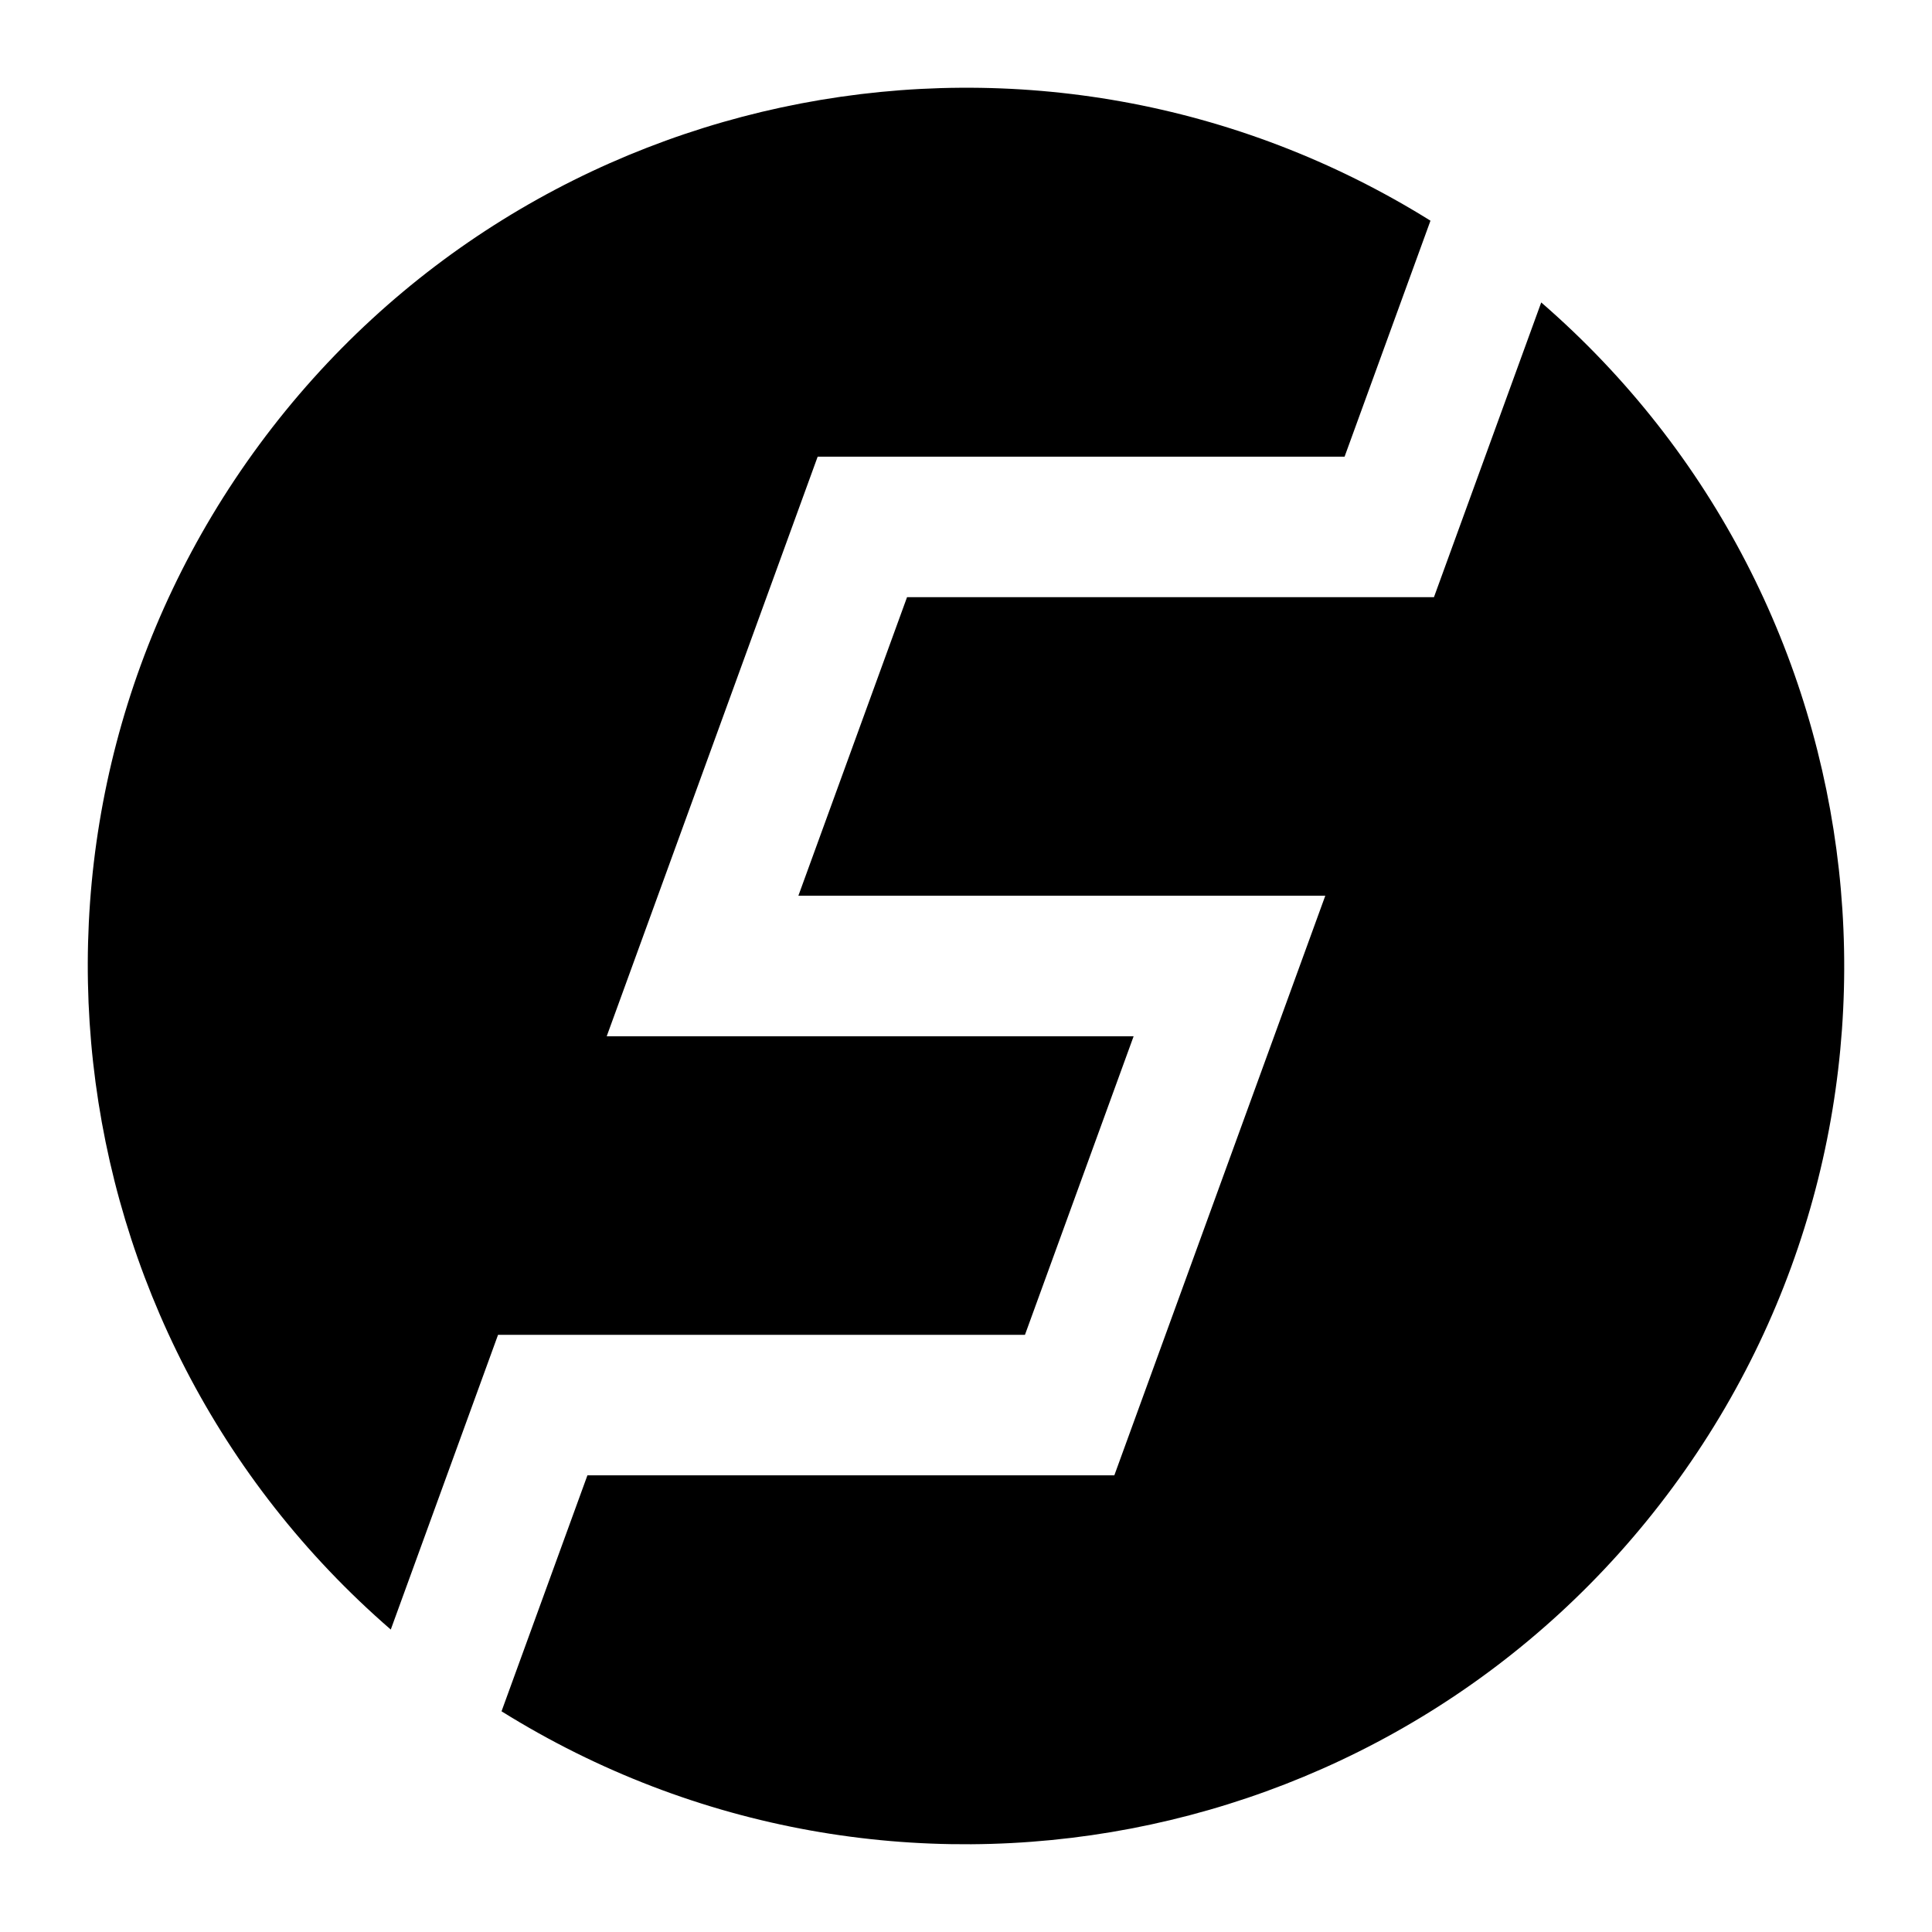
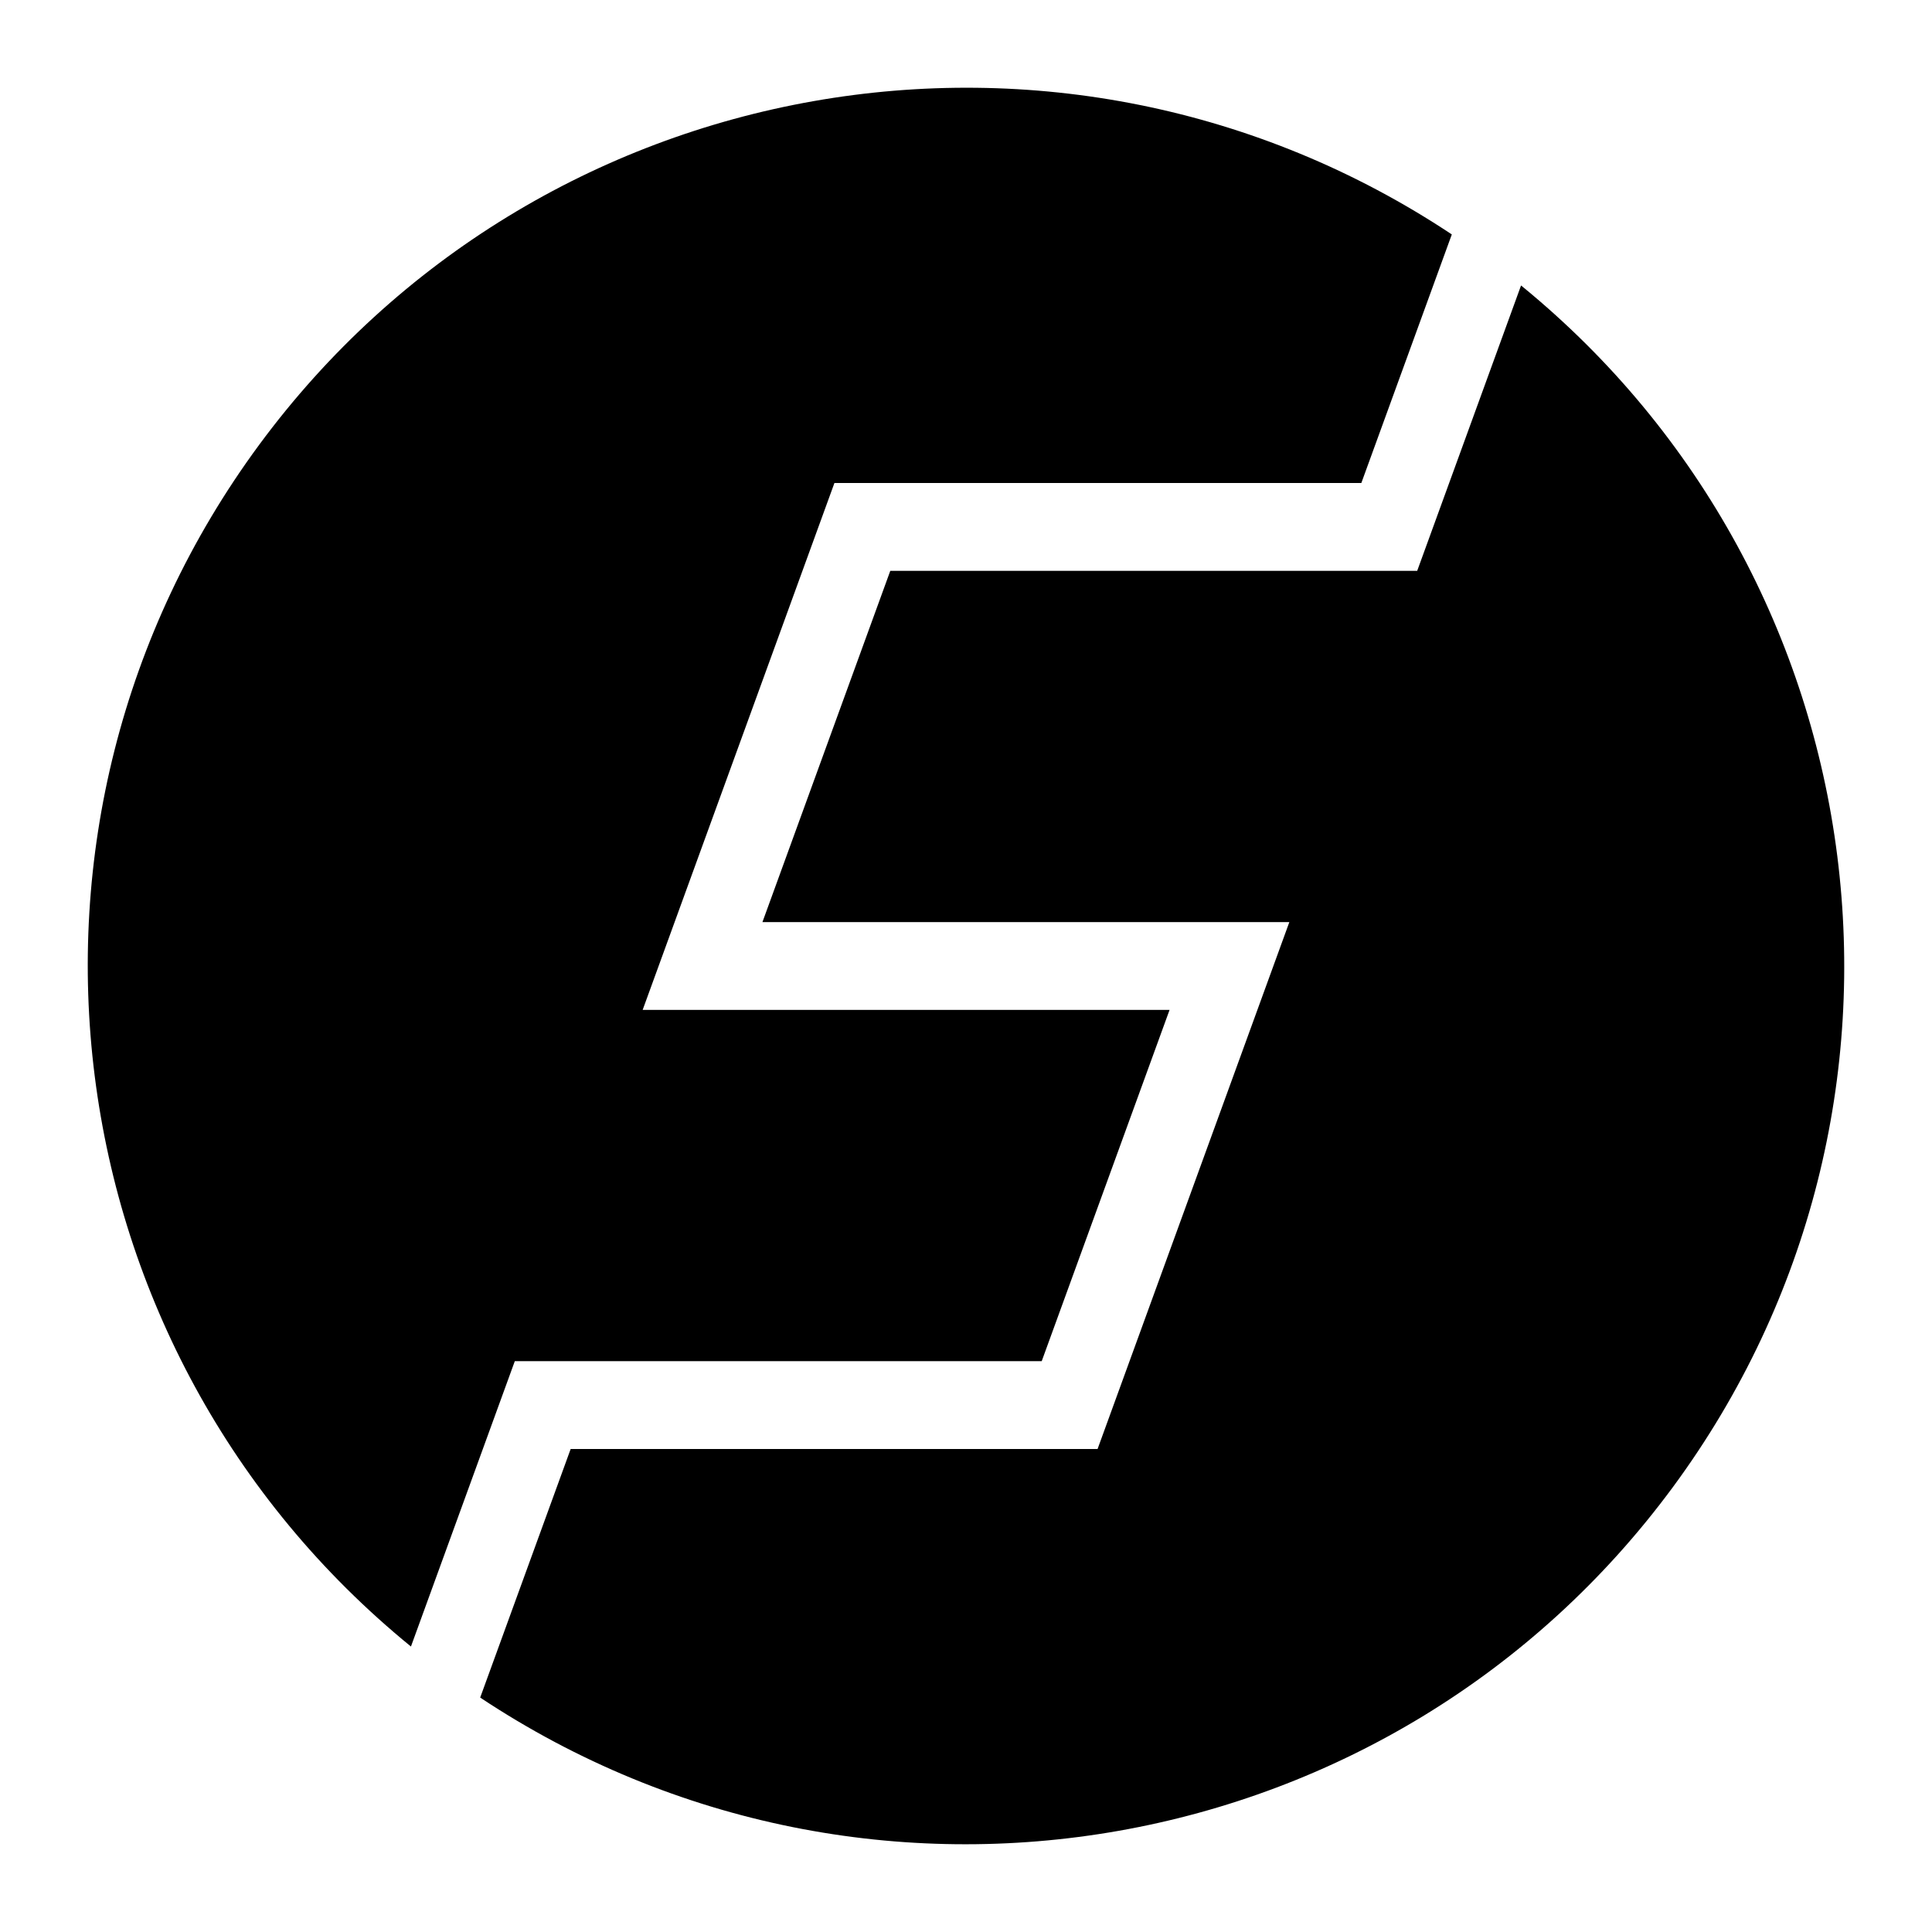
<svg xmlns="http://www.w3.org/2000/svg" width="400" height="400.0" viewBox="-110.0 -110.0 220 220">
  <defs>
</defs>
-   <path d="M-65.502,75.561 A100,100,0,0,1,52.89,-84.869 L43.11,-58.0 L-16.89,-58.0 L-40.912,8.0 L19.088,8 L6.713,42.0 L-53.287,42" stroke-width="0" fill="#000000" />
-   <path d="M-65.502,75.561 A100,100,0,0,1,52.89,-84.869 L43.11,-58.0 L-16.89,-58.0 L-40.912,8.0 L19.088,8 L6.713,42.0 L-53.287,42" stroke-width="0" fill="#000000" transform="rotate(180, 0, 0)" />
+   <path d="M-63.205,77.493 A100,100,0,0,1,55.32,-83.305 L45.018,-55.0 L-14.982,-55.0 L-36.82,5.0 L23.18,5.0 L8.621,45.0 L-51.379,45" stroke-width="0" fill="#000000" />
+   <path d="M-63.205,77.493 A100,100,0,0,1,55.32,-83.305 L45.018,-55.0 L-14.982,-55.0 L-36.82,5.0 L23.18,5.0 L8.621,45.0 L-51.379,45" stroke-width="0" fill="#000000" transform="rotate(180, 0, 0)" />
</svg>
